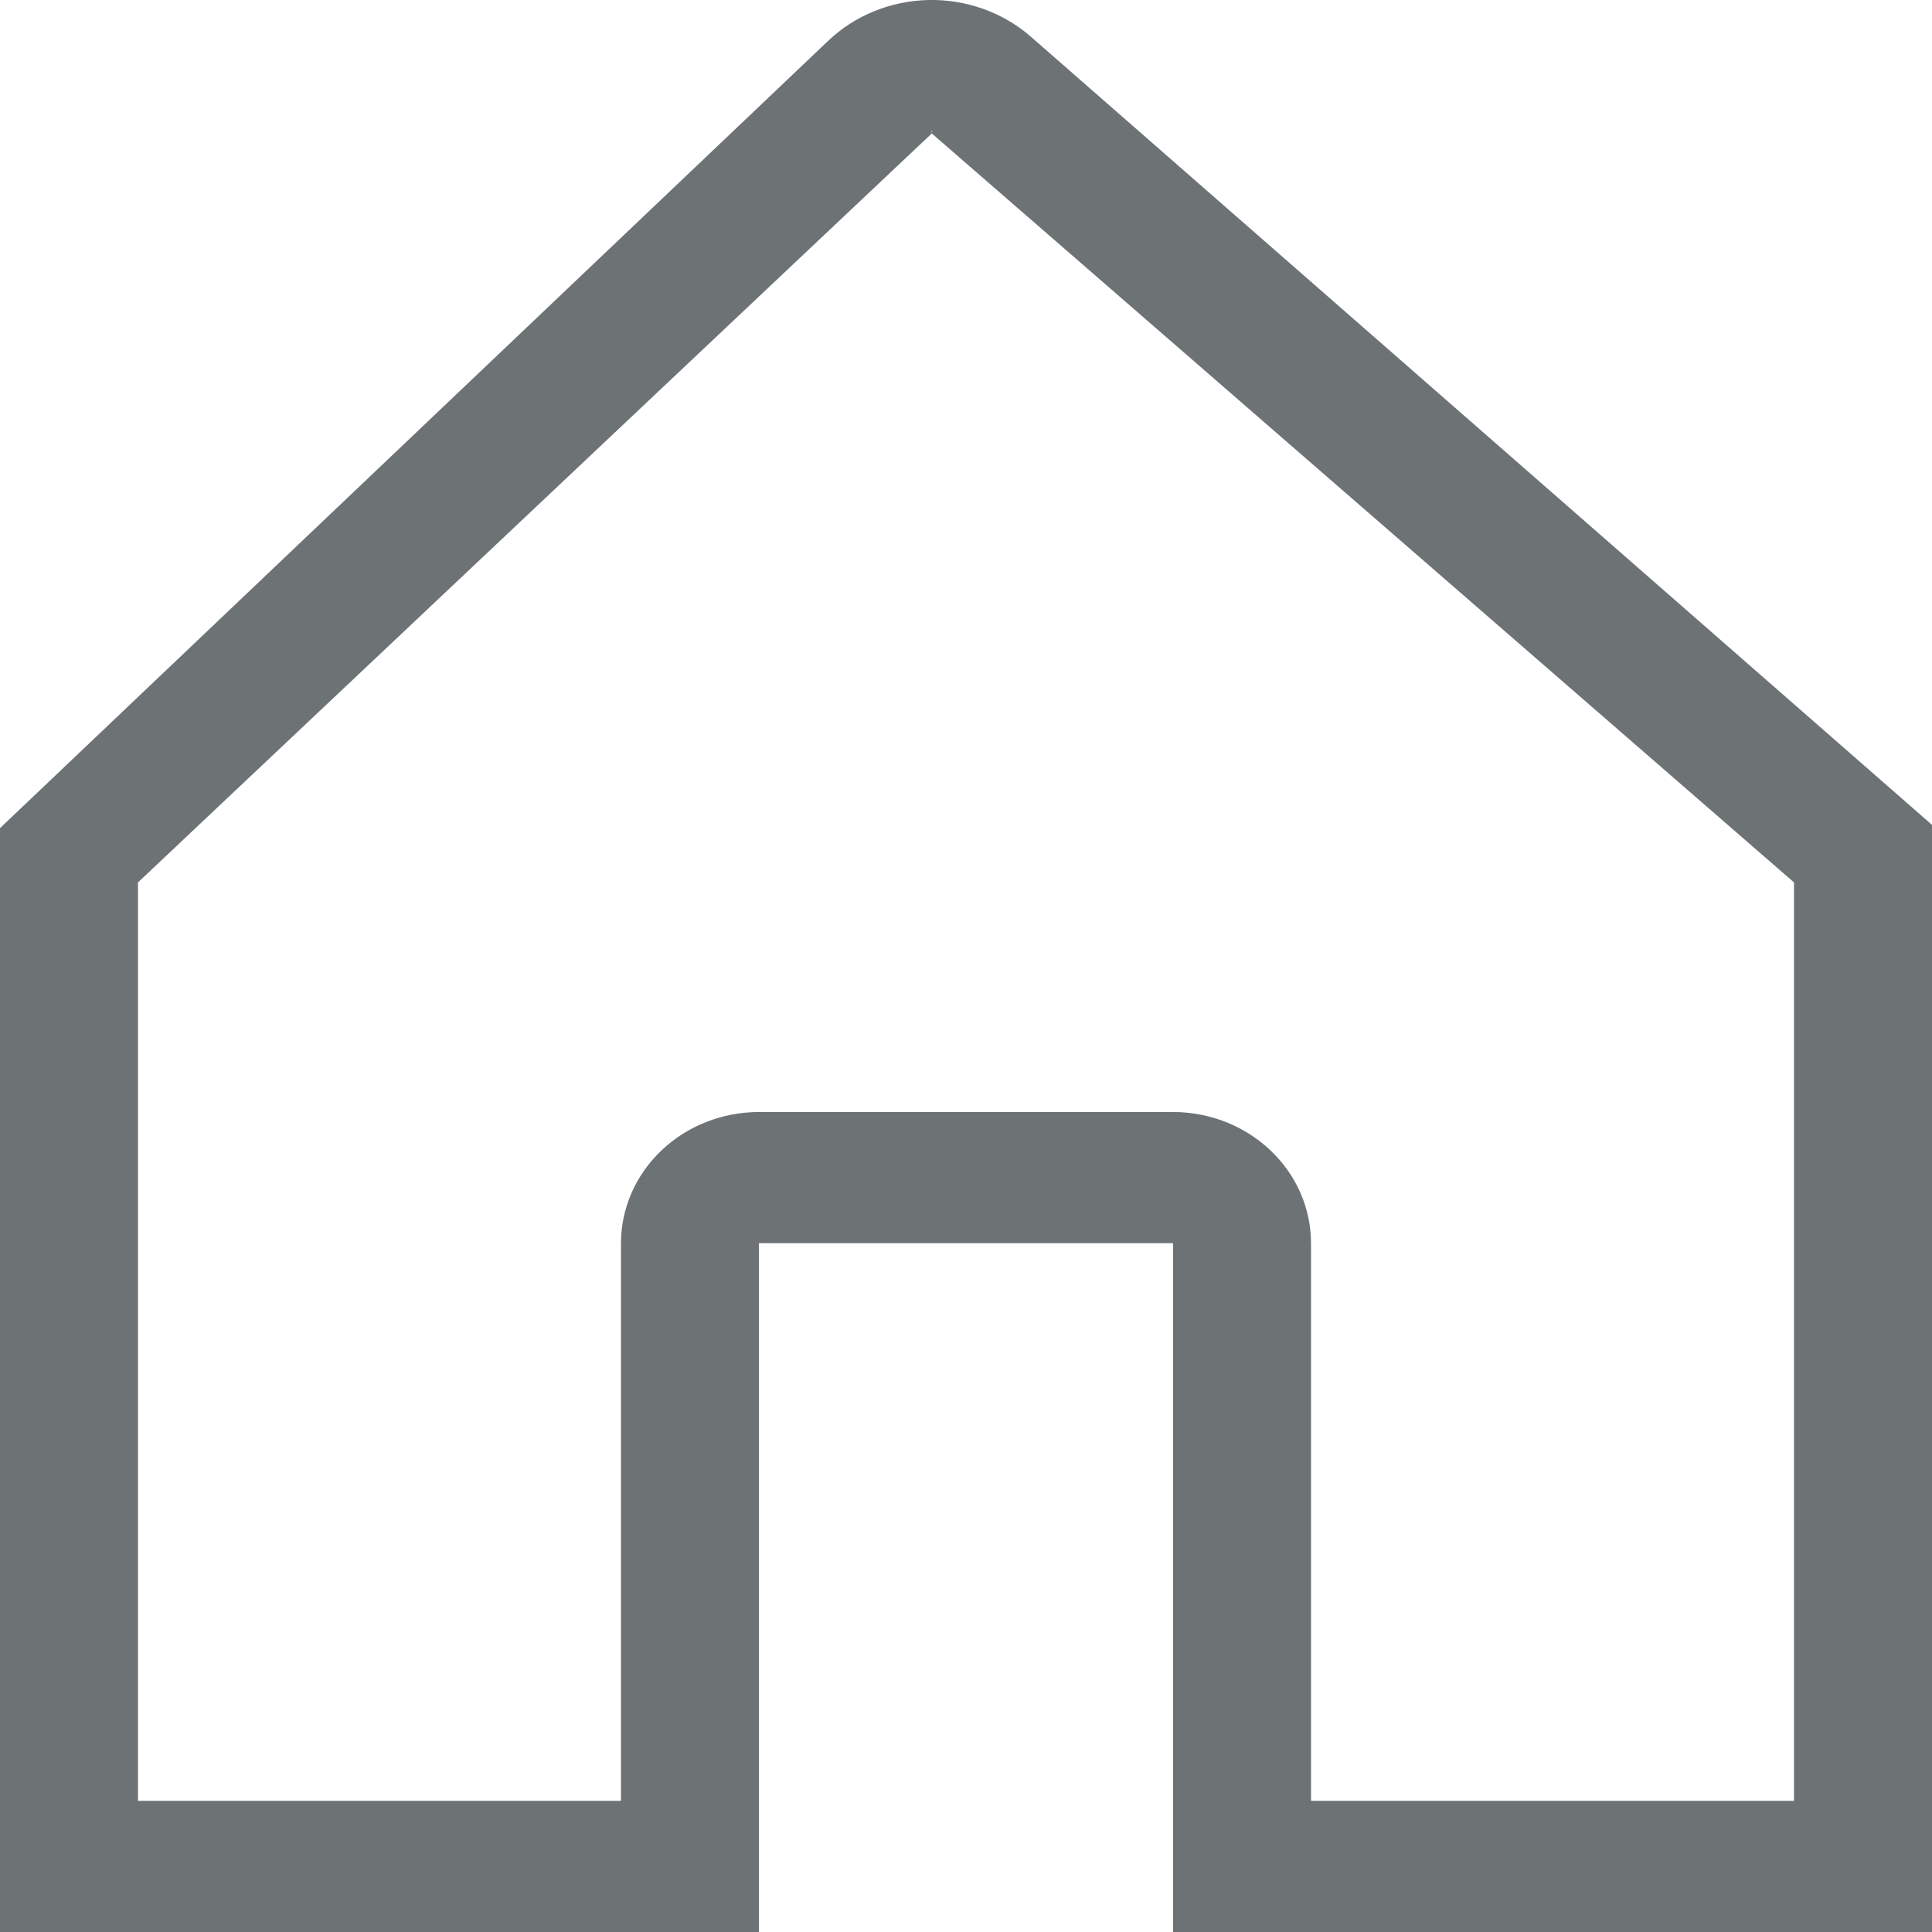
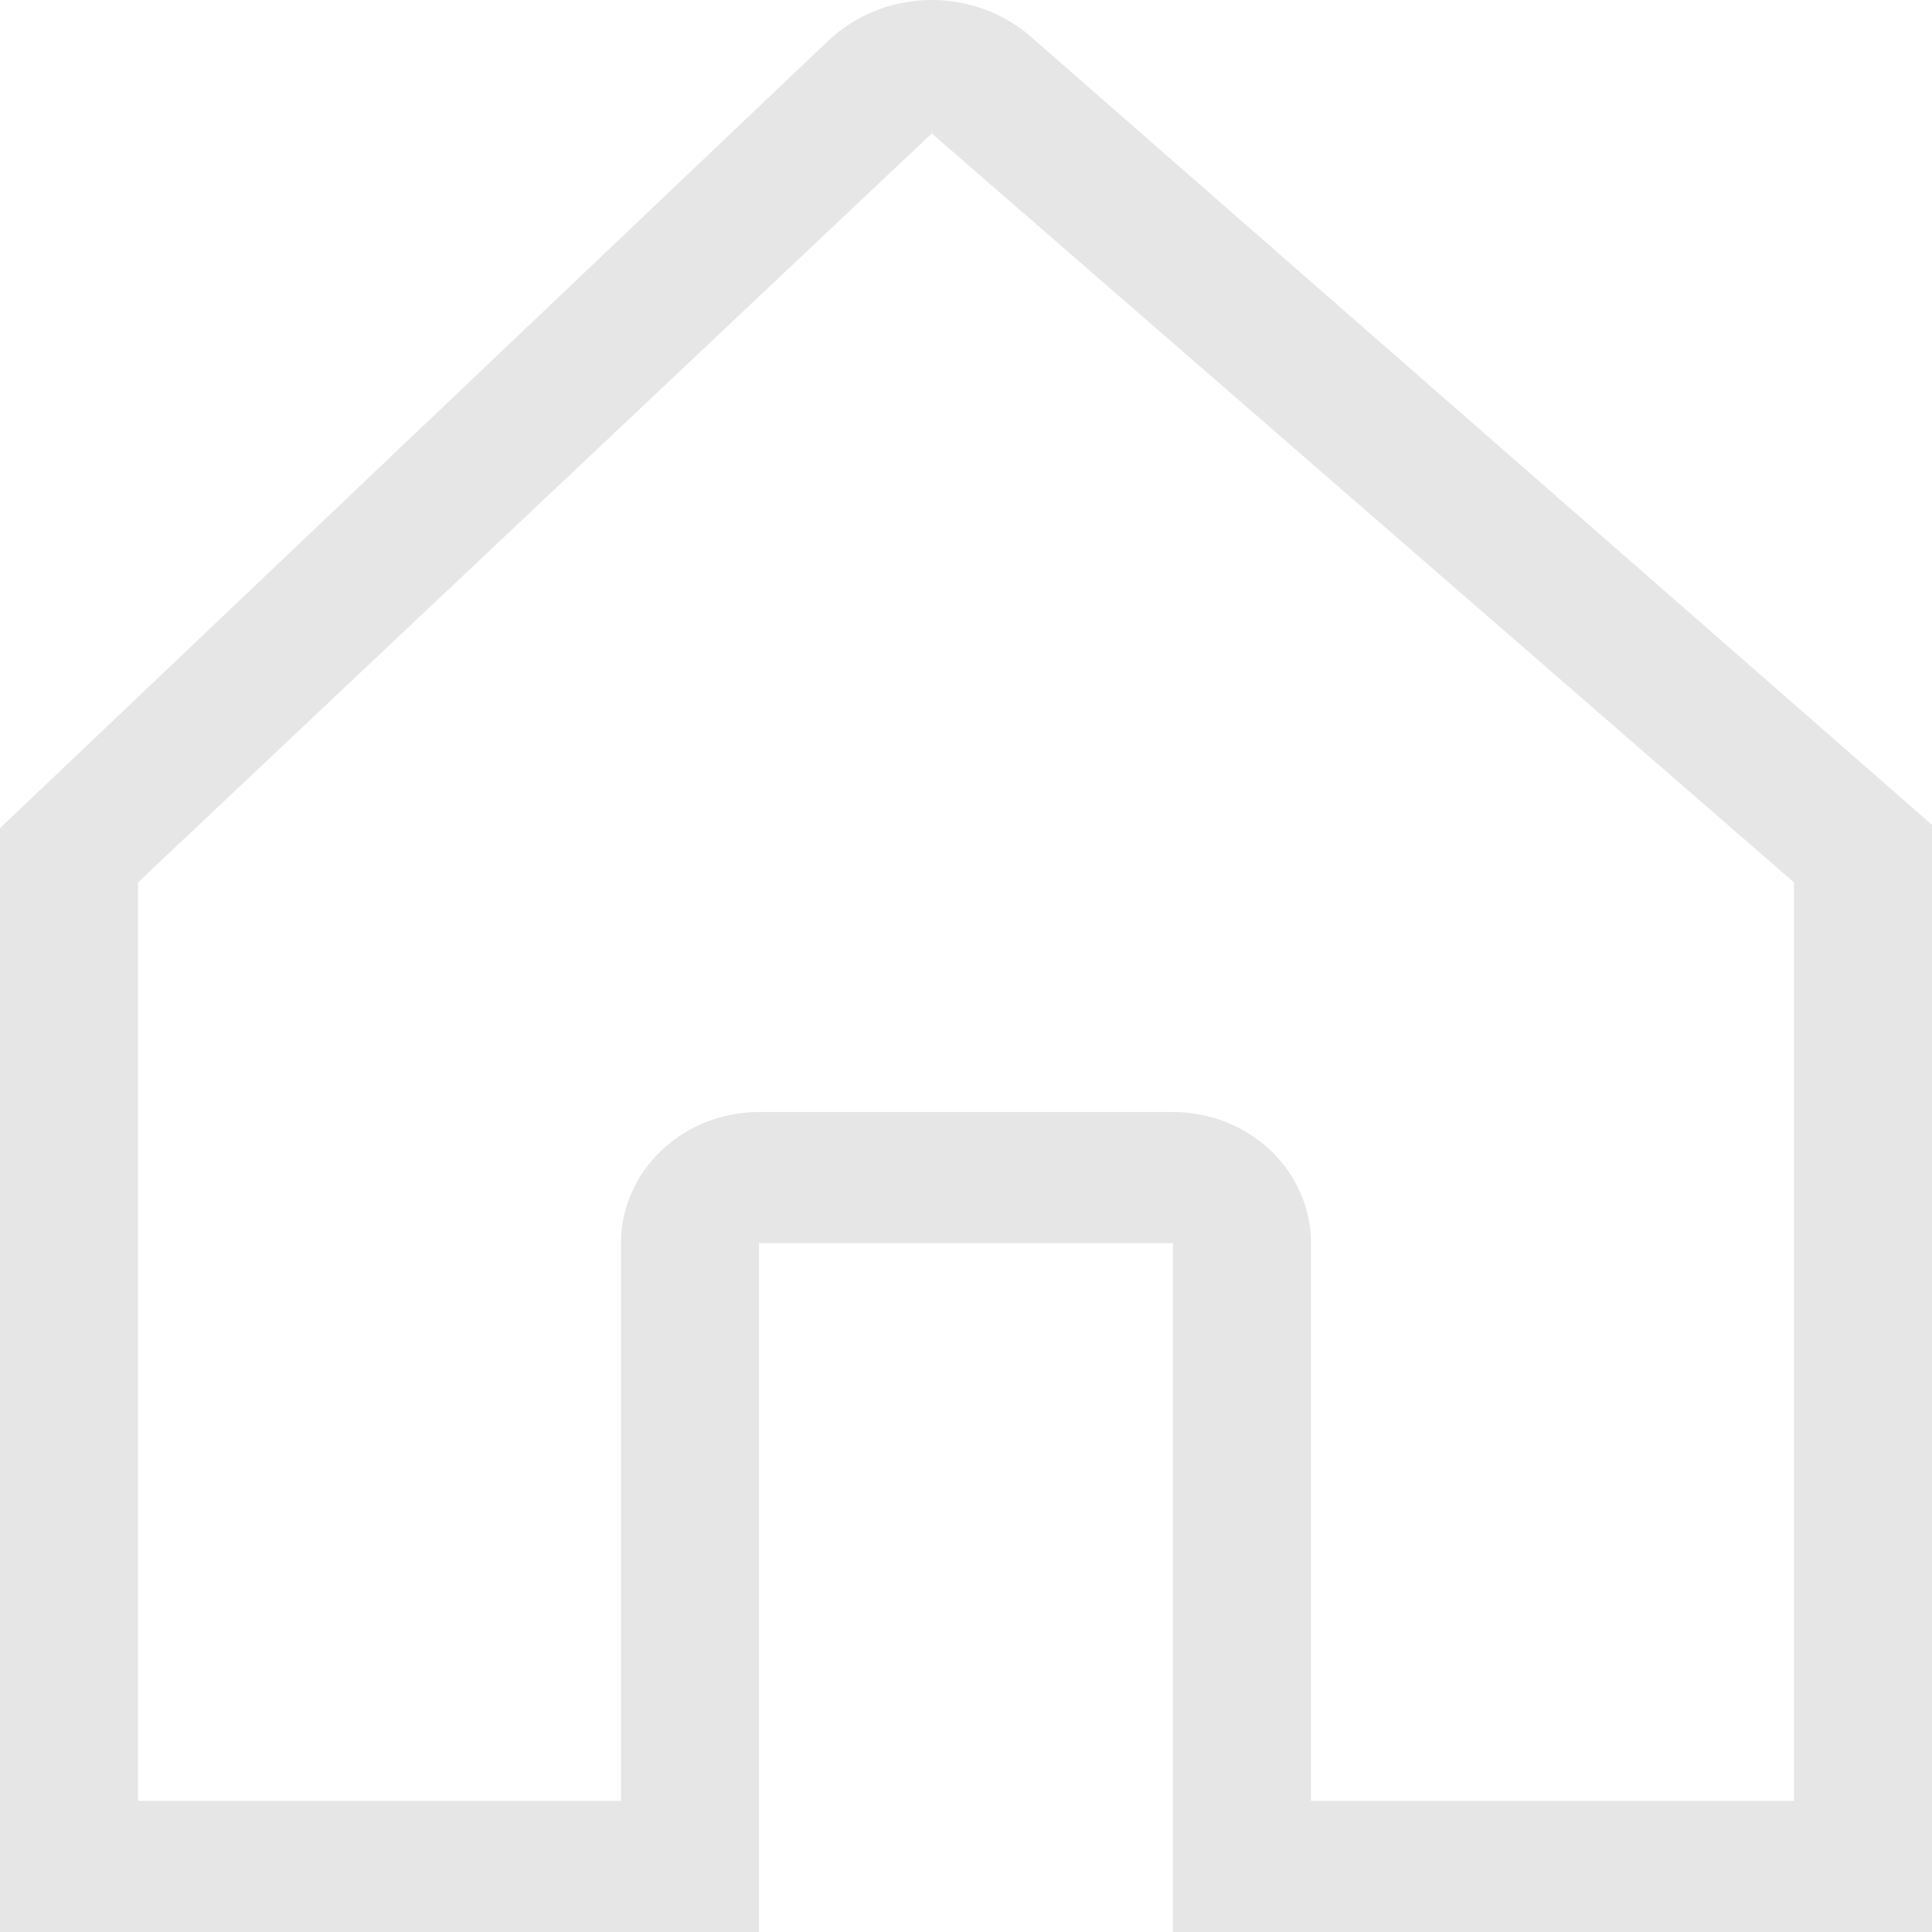
<svg xmlns="http://www.w3.org/2000/svg" width="19" height="19" viewBox="0 0 19 19" fill="none">
-   <path d="M18.562 7.729L10.139 0.362C9.866 0.123 9.505 -0.007 9.133 0C8.761 0.008 8.407 0.151 8.144 0.402L0.398 7.766L0 8.144V19H7.464V12.226H11.536V19H19V8.112L18.562 7.729ZM9.162 1.29C9.174 1.29 9.167 1.293 9.162 1.298C9.156 1.293 9.15 1.29 9.162 1.29ZM17.643 17.71H12.893V12.226C12.893 11.884 12.75 11.556 12.495 11.314C12.241 11.072 11.896 10.936 11.536 10.936H7.464C7.104 10.936 6.759 11.072 6.505 11.314C6.25 11.556 6.107 11.884 6.107 12.226V17.71H1.357V8.678L9.162 1.314C9.163 1.313 9.163 1.313 9.163 1.312L17.643 8.678V17.71Z" fill="#6D7275" />
+   <path d="M18.562 7.729L10.139 0.362C9.866 0.123 9.505 -0.007 9.133 0C8.761 0.008 8.407 0.151 8.144 0.402L0.398 7.766L0 8.144V19H7.464V12.226H11.536V19H19V8.112L18.562 7.729ZM9.162 1.29C9.174 1.29 9.167 1.293 9.162 1.298C9.156 1.293 9.15 1.29 9.162 1.29ZM17.643 17.71H12.893V12.226C12.893 11.884 12.75 11.556 12.495 11.314C12.241 11.072 11.896 10.936 11.536 10.936H7.464C7.104 10.936 6.759 11.072 6.505 11.314C6.25 11.556 6.107 11.884 6.107 12.226V17.71H1.357V8.678L9.162 1.314C9.163 1.313 9.163 1.313 9.163 1.312L17.643 8.678V17.71Z" fill="#E6E6E6" />
</svg>
